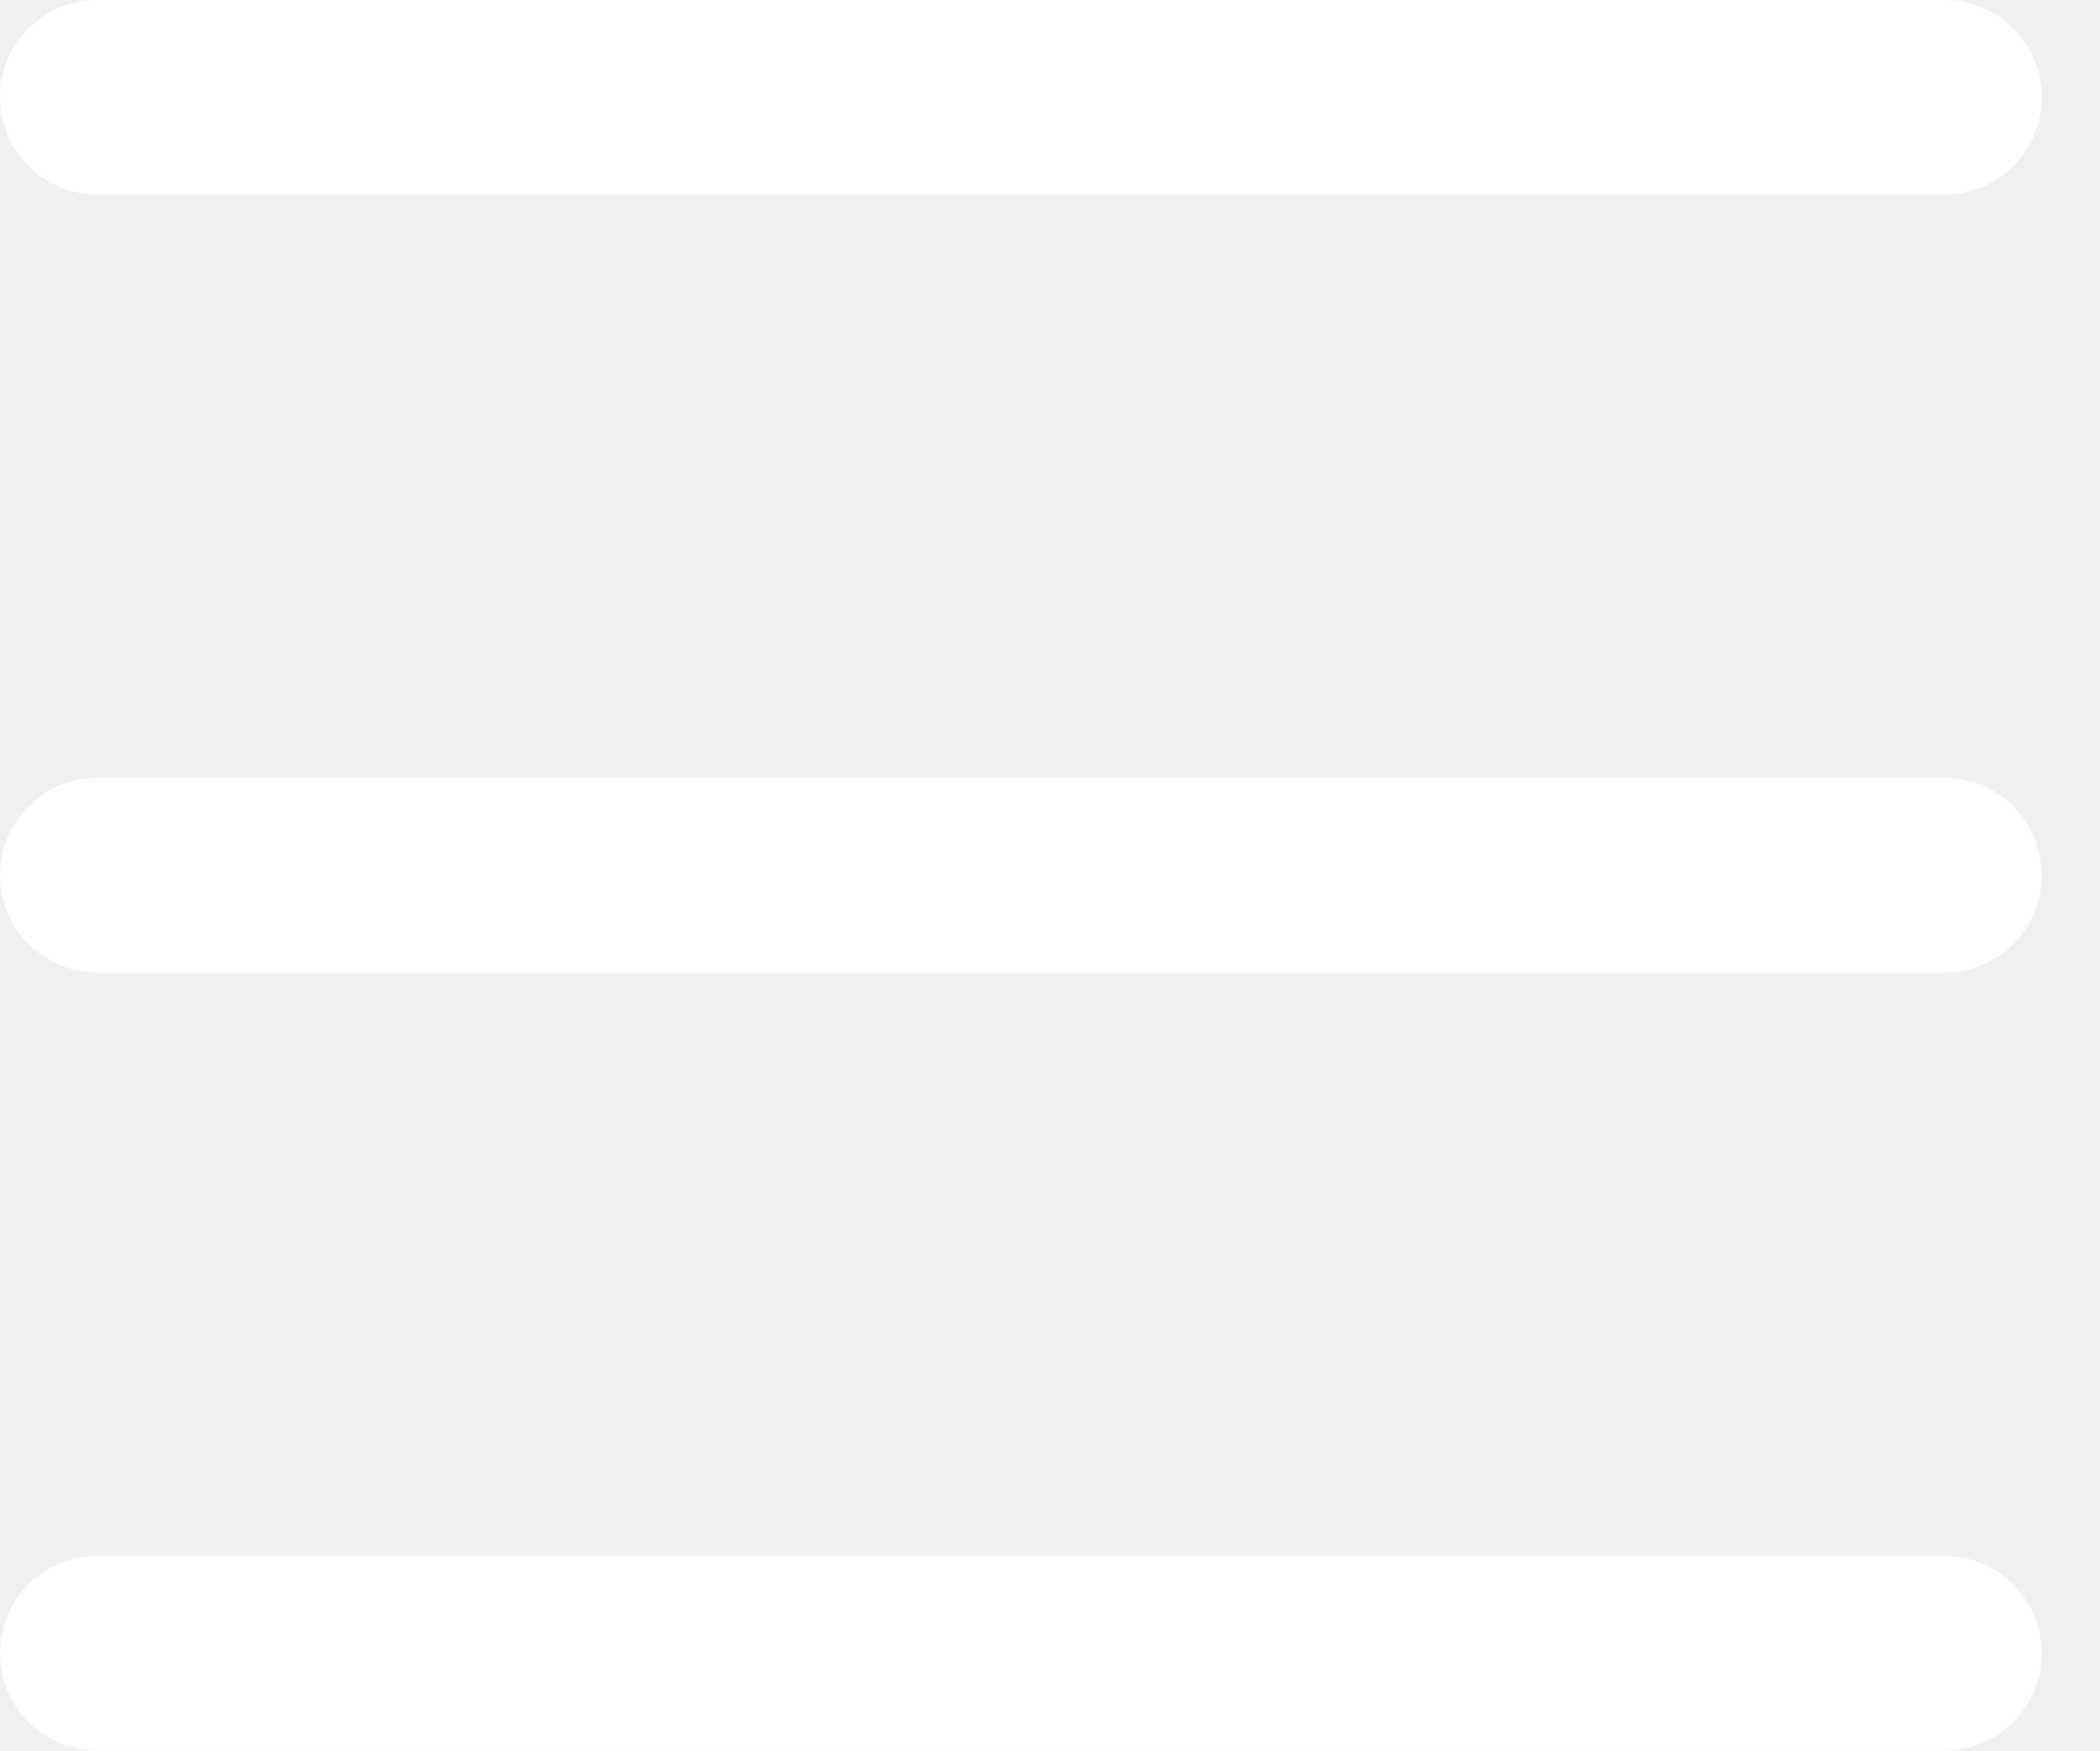
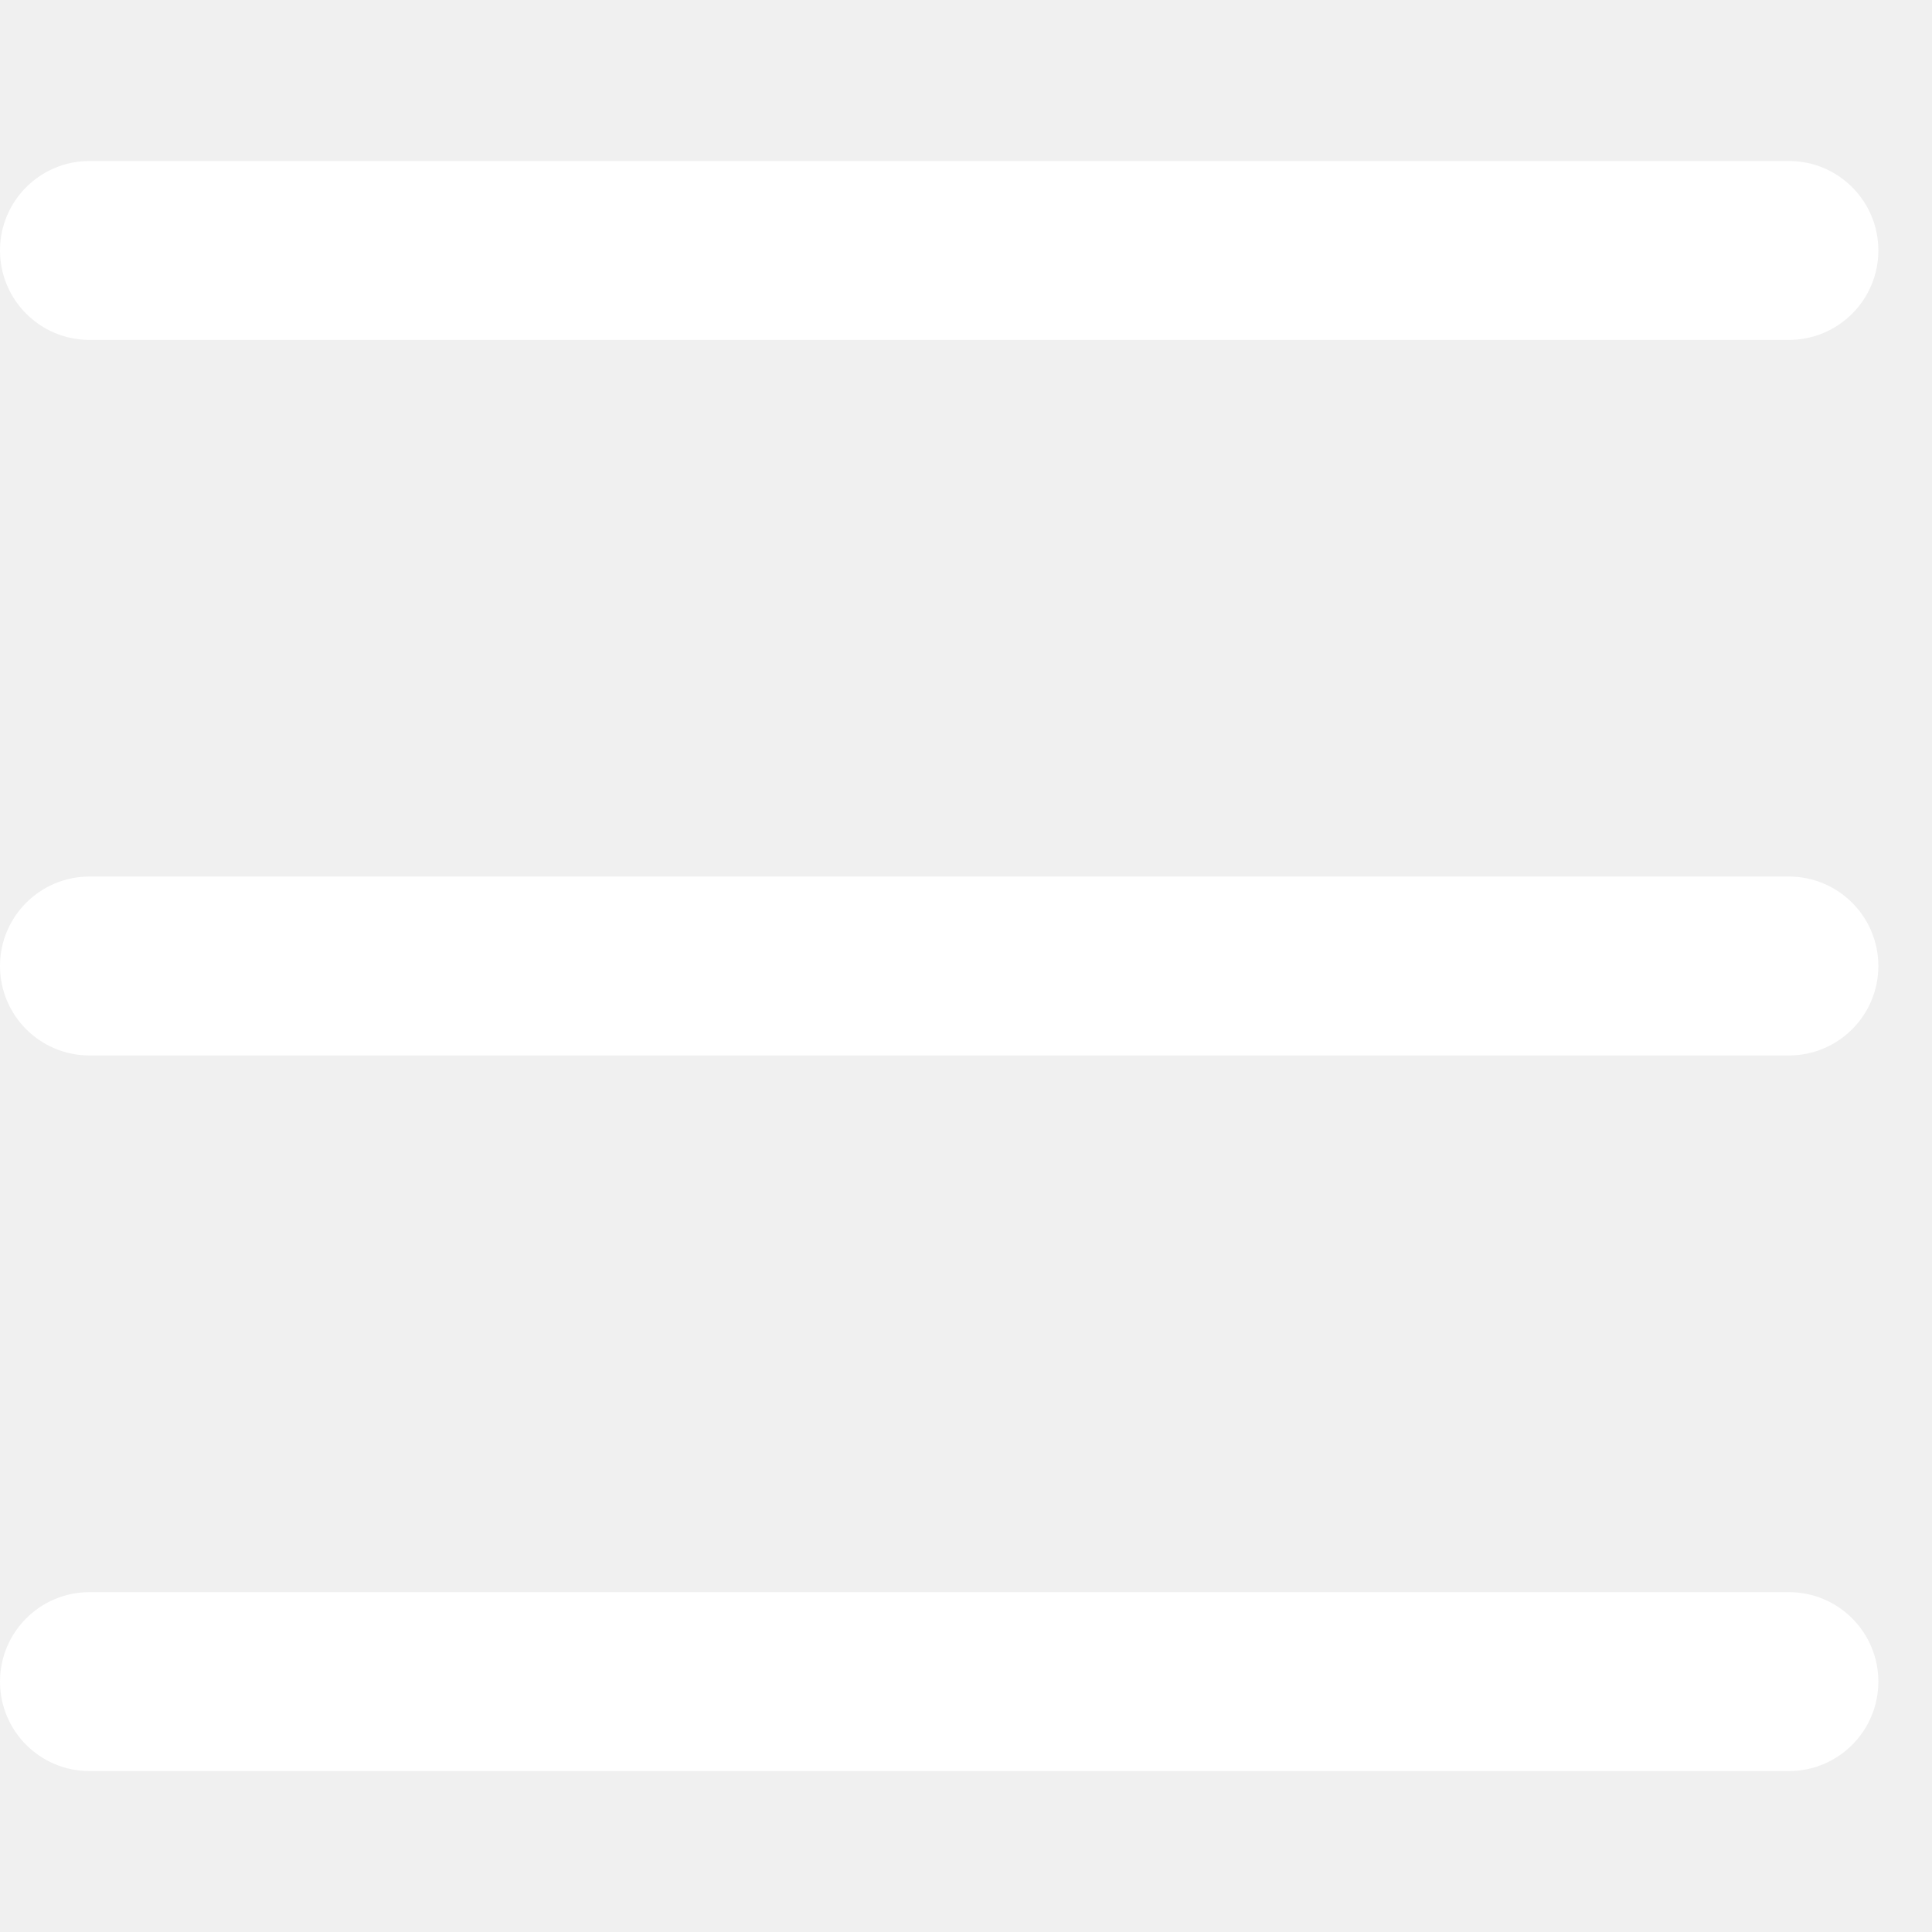
- <svg xmlns="http://www.w3.org/2000/svg" width="30" height="25" viewBox="0 0 30 25" fill="none">
+ <svg xmlns="http://www.w3.org/2000/svg" width="21" height="21" viewBox="0 0 30 25" fill="none">
  <rect width="29.167" height="2.778" rx="1.389" fill="white" />
  <rect y="11.111" width="29.167" height="2.778" rx="1.389" fill="white" />
  <rect y="22.223" width="29.167" height="2.778" rx="1.389" fill="white" />
</svg>
